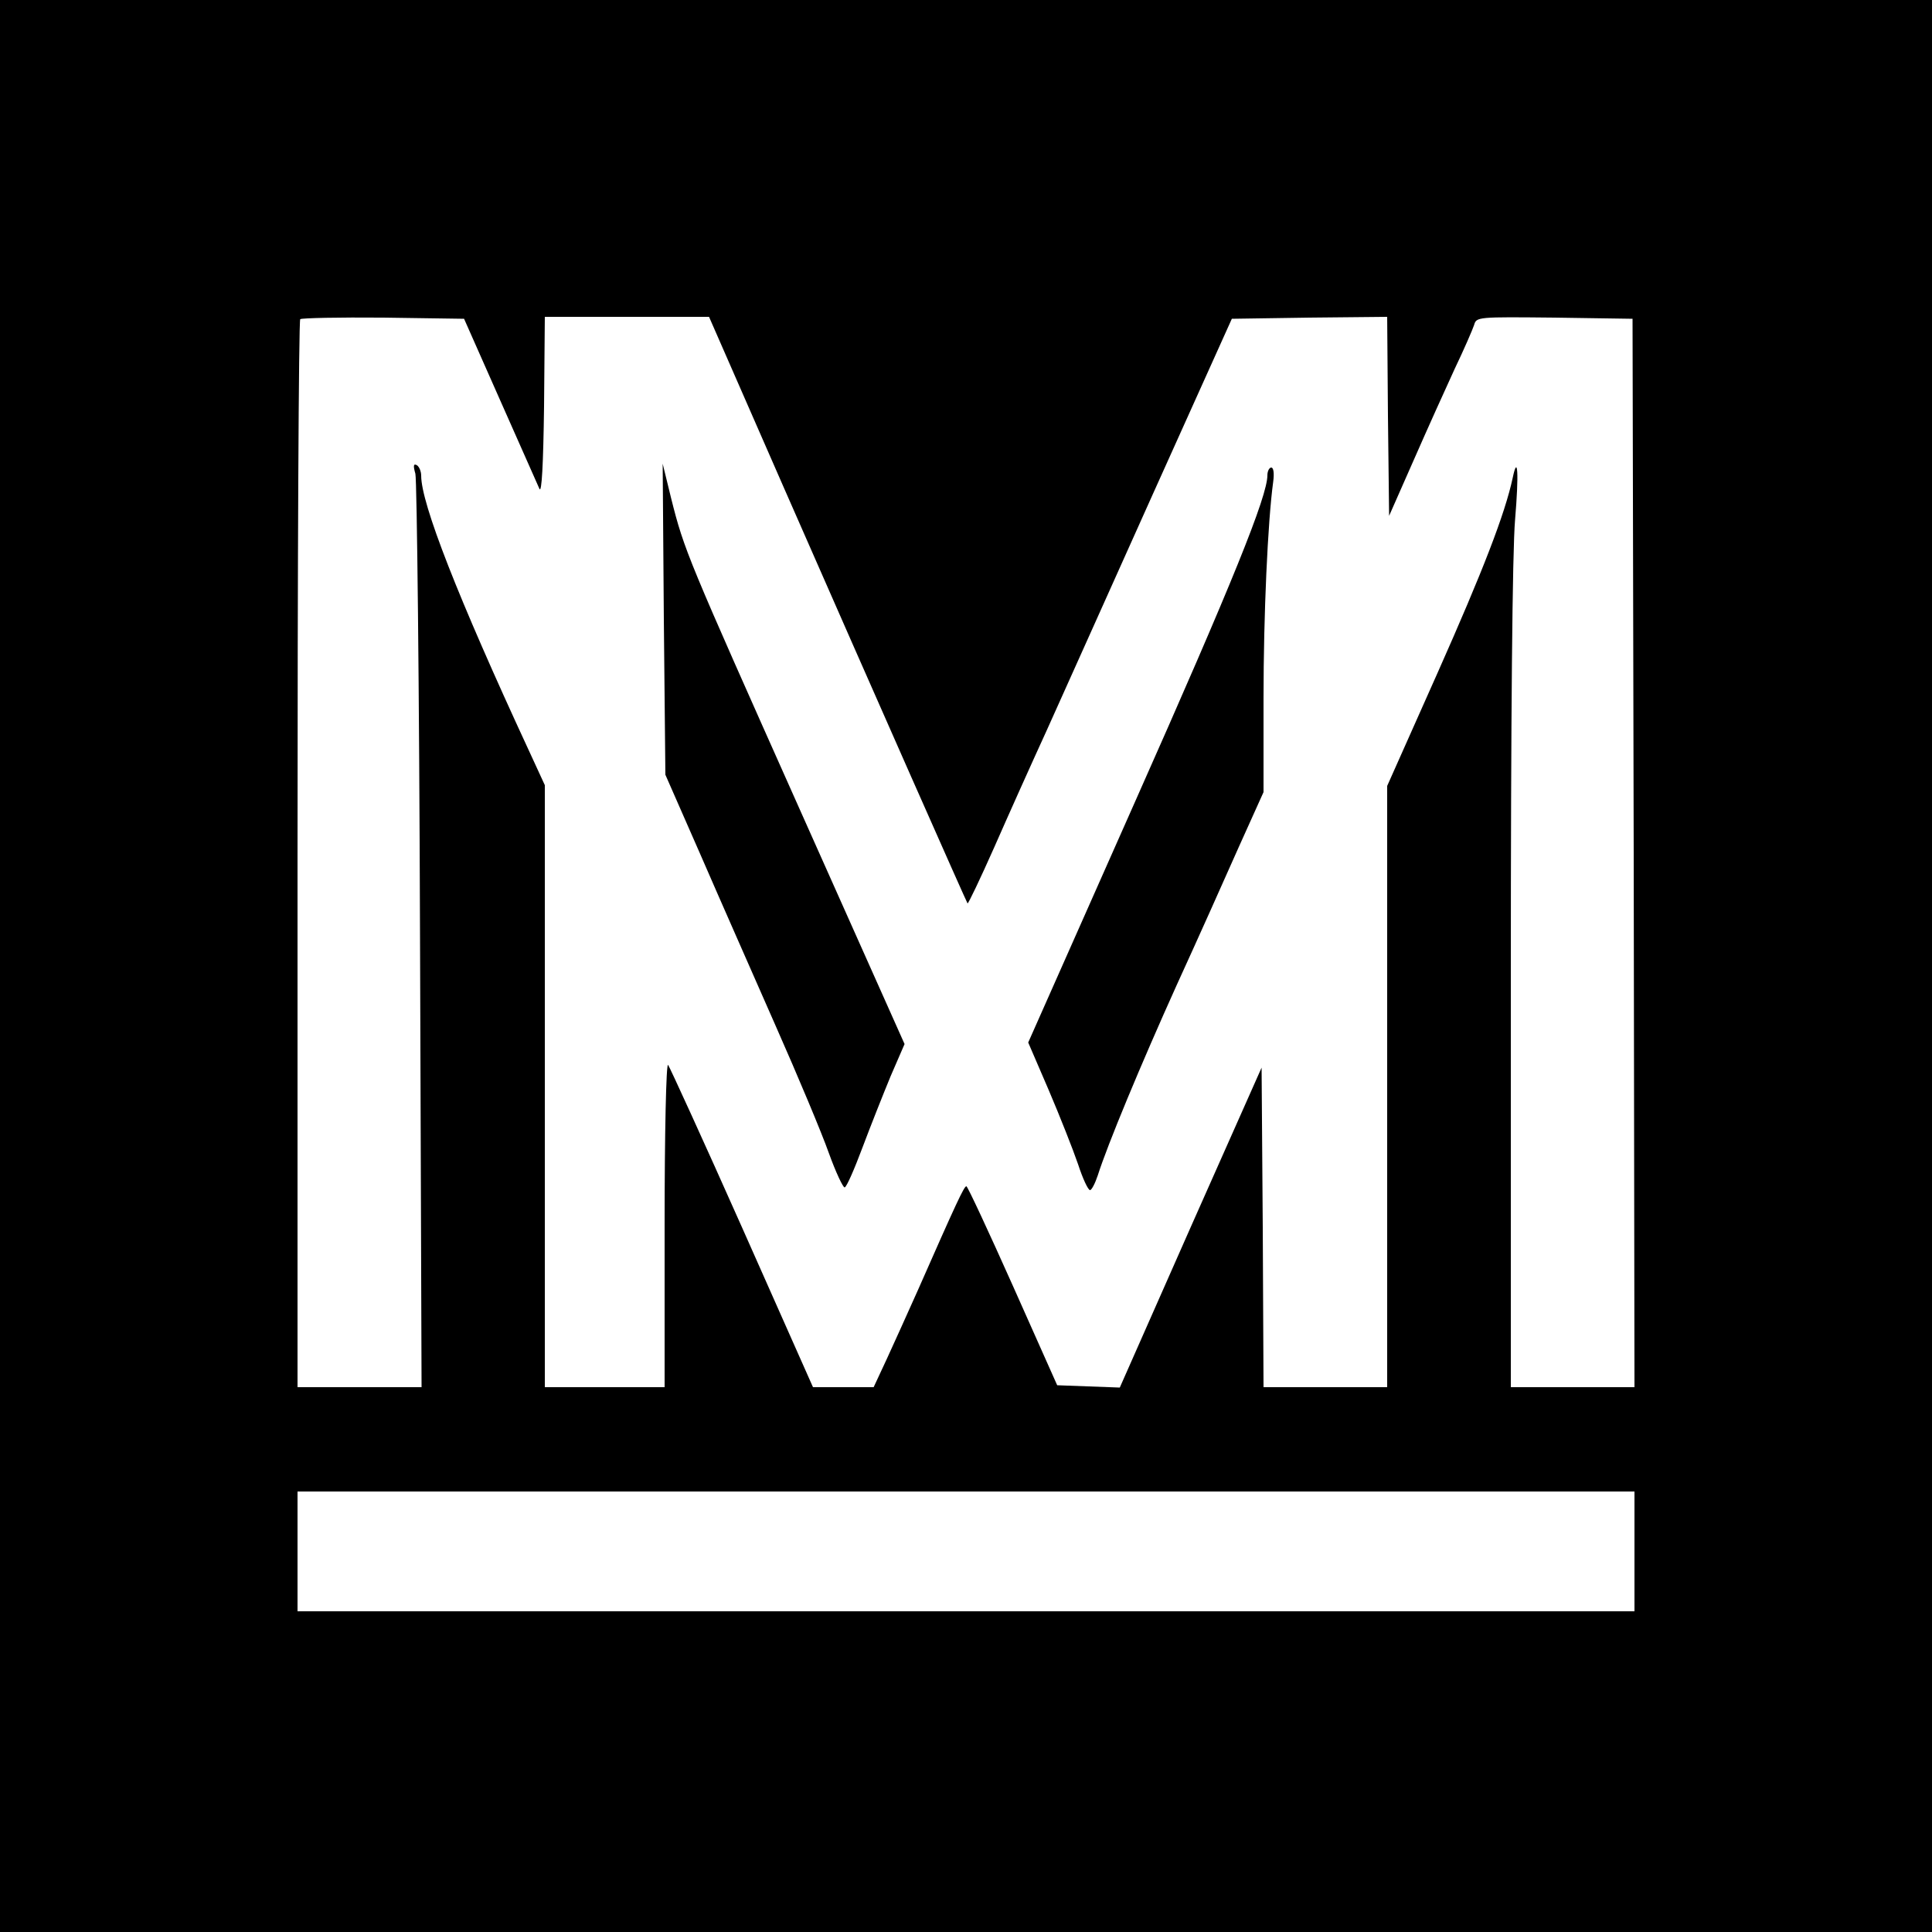
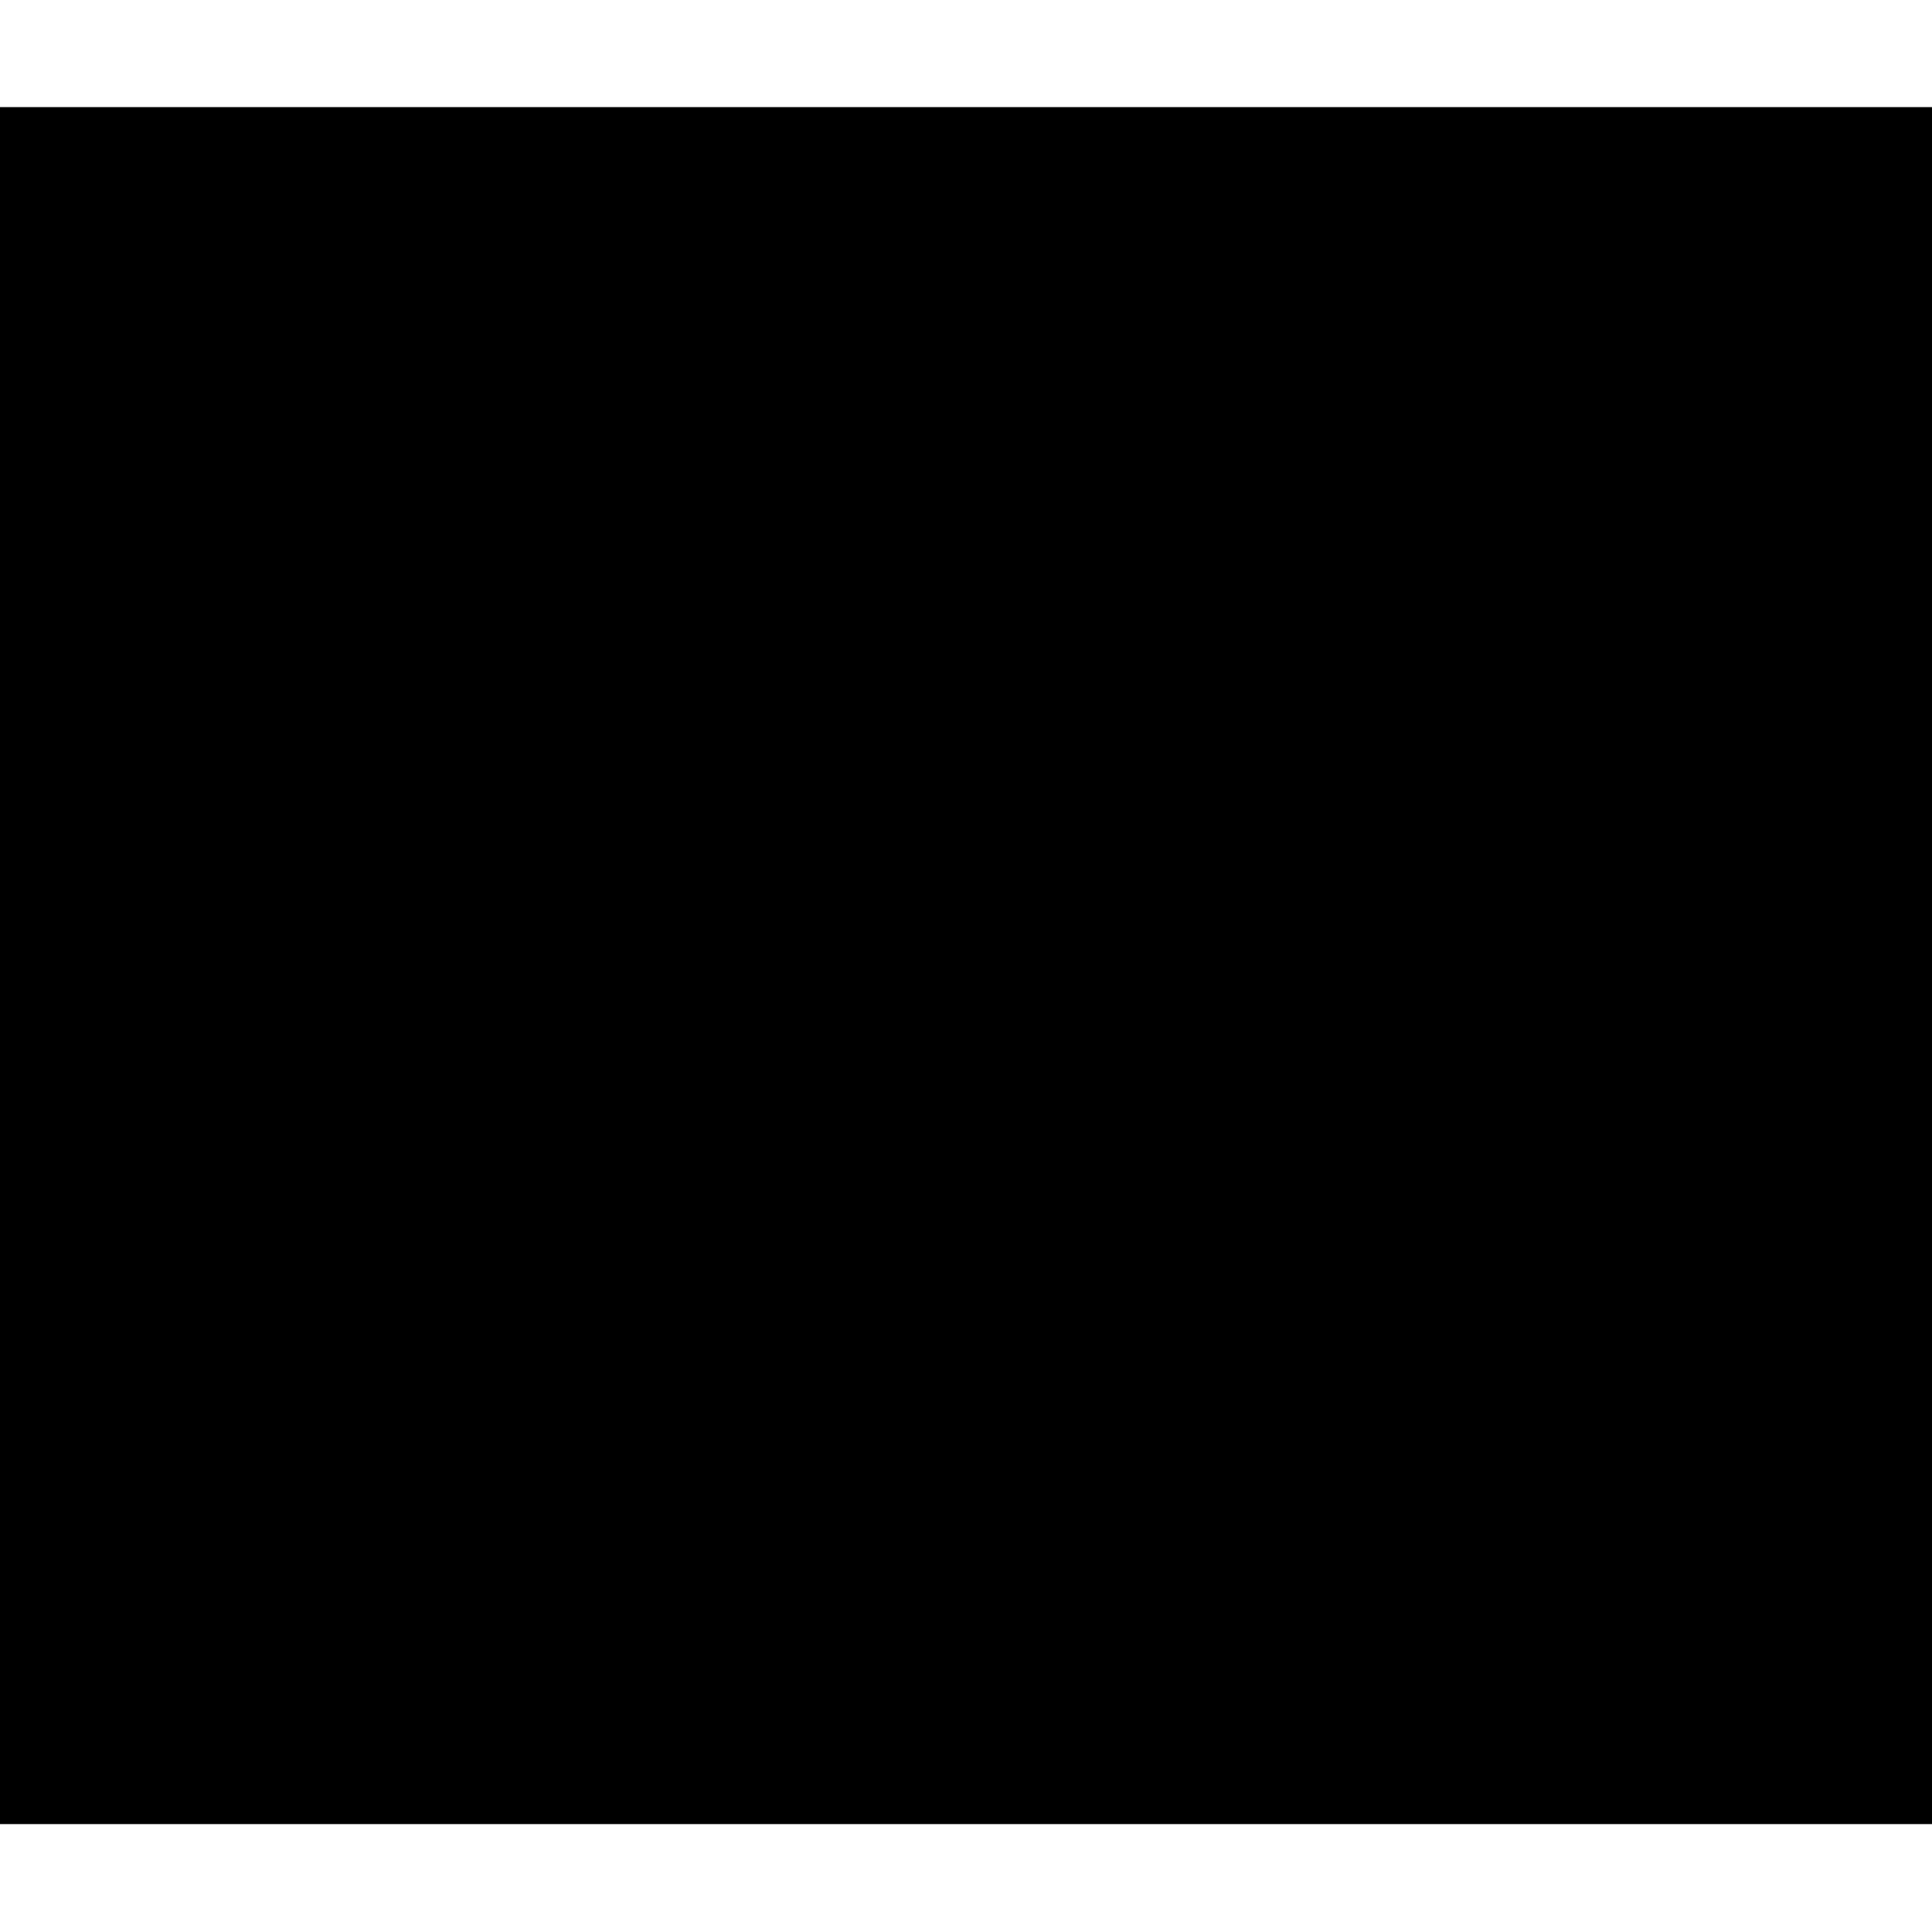
- <svg xmlns="http://www.w3.org/2000/svg" version="1.0" width="500pt" height="500pt" viewBox="0 0 500 500" preserveAspectRatio="xMidYMid meet">
-   <g transform="translate(0,500) scale(0.1,-0.1)" fill="#000000" stroke="none">
-     <path d="M0 2500 l0 -2500 2500 0 2500 0 0 2500 0 2500 -2500 0 -2500 0 0 -2500z m1294 1465 c51 -115 97 -219 102 -230 6 -13 10 63 12 213 l2 232 213 0 212 0 194 -443 c248 -565 472 -1071 475 -1075 2 -1 33 64 69 145 36 82 97 218 136 303 38 85 162 360 274 610 l205 455 201 3 201 2 2 -257 3 -258 64 145 c35 80 83 186 106 236 24 50 46 101 50 113 6 21 9 21 208 19 l202 -3 3 -1382 2 -1383 -160 0 -160 0 0 1059 c0 675 4 1106 11 1186 10 120 7 171 -6 109 -20 -94 -78 -243 -194 -504 l-131 -294 0 -778 0 -778 -160 0 -160 0 -2 414 -3 413 -184 -414 -183 -414 -81 3 -81 3 -115 258 c-63 141 -117 257 -120 257 -6 0 -26 -43 -126 -270 -26 -58 -62 -138 -80 -177 l-34 -73 -78 0 -79 0 -183 412 c-101 227 -188 417 -192 422 -5 6 -9 -178 -9 -412 l0 -422 -155 0 -155 0 0 779 0 779 -41 89 c-185 399 -279 640 -279 712 0 11 -5 23 -11 27 -9 5 -10 -1 -4 -22 4 -16 10 -554 12 -1196 l4 -1168 -160 0 -161 0 0 1378 c0 758 3 1382 7 1386 4 3 101 5 215 4 l209 -3 93 -210z m2936 -2980 l0 -155 -1730 0 -1730 0 0 155 0 155 1730 0 1730 0 0 -155z" />
-     <path d="M1718 3397 l4 -402 90 -205 c49 -113 137 -312 195 -444 58 -131 120 -279 138 -330 18 -50 37 -90 41 -89 5 1 25 47 46 103 21 56 54 139 73 185 l36 83 -272 609 c-291 652 -298 668 -332 803 l-22 90 3 -403z" />
-     <path d="M3280 3770 c0 -54 -90 -277 -343 -846 l-276 -622 53 -123 c29 -68 63 -154 76 -192 12 -37 26 -67 31 -67 4 0 13 17 20 38 25 79 111 286 204 492 54 118 126 279 161 358 l64 142 0 243 c0 217 11 458 25 560 3 22 1 37 -5 37 -5 0 -10 -9 -10 -20z" />
+ <svg xmlns="http://www.w3.org/2000/svg" version="1.0" width="2453pt" height="2453pt" viewBox="0 0 2453 2453" preserveAspectRatio="xMidYMid meet">
+   <g transform="translate(0,2453) scale(0.1,-0.1)" fill="#000000" stroke="none">
+     <path d="M0 12270 l0 -10900 12265 0 12265 0 0 10900 0 10900 -12265 0 -12265 0 0 -10900z" />
  </g>
</svg>
